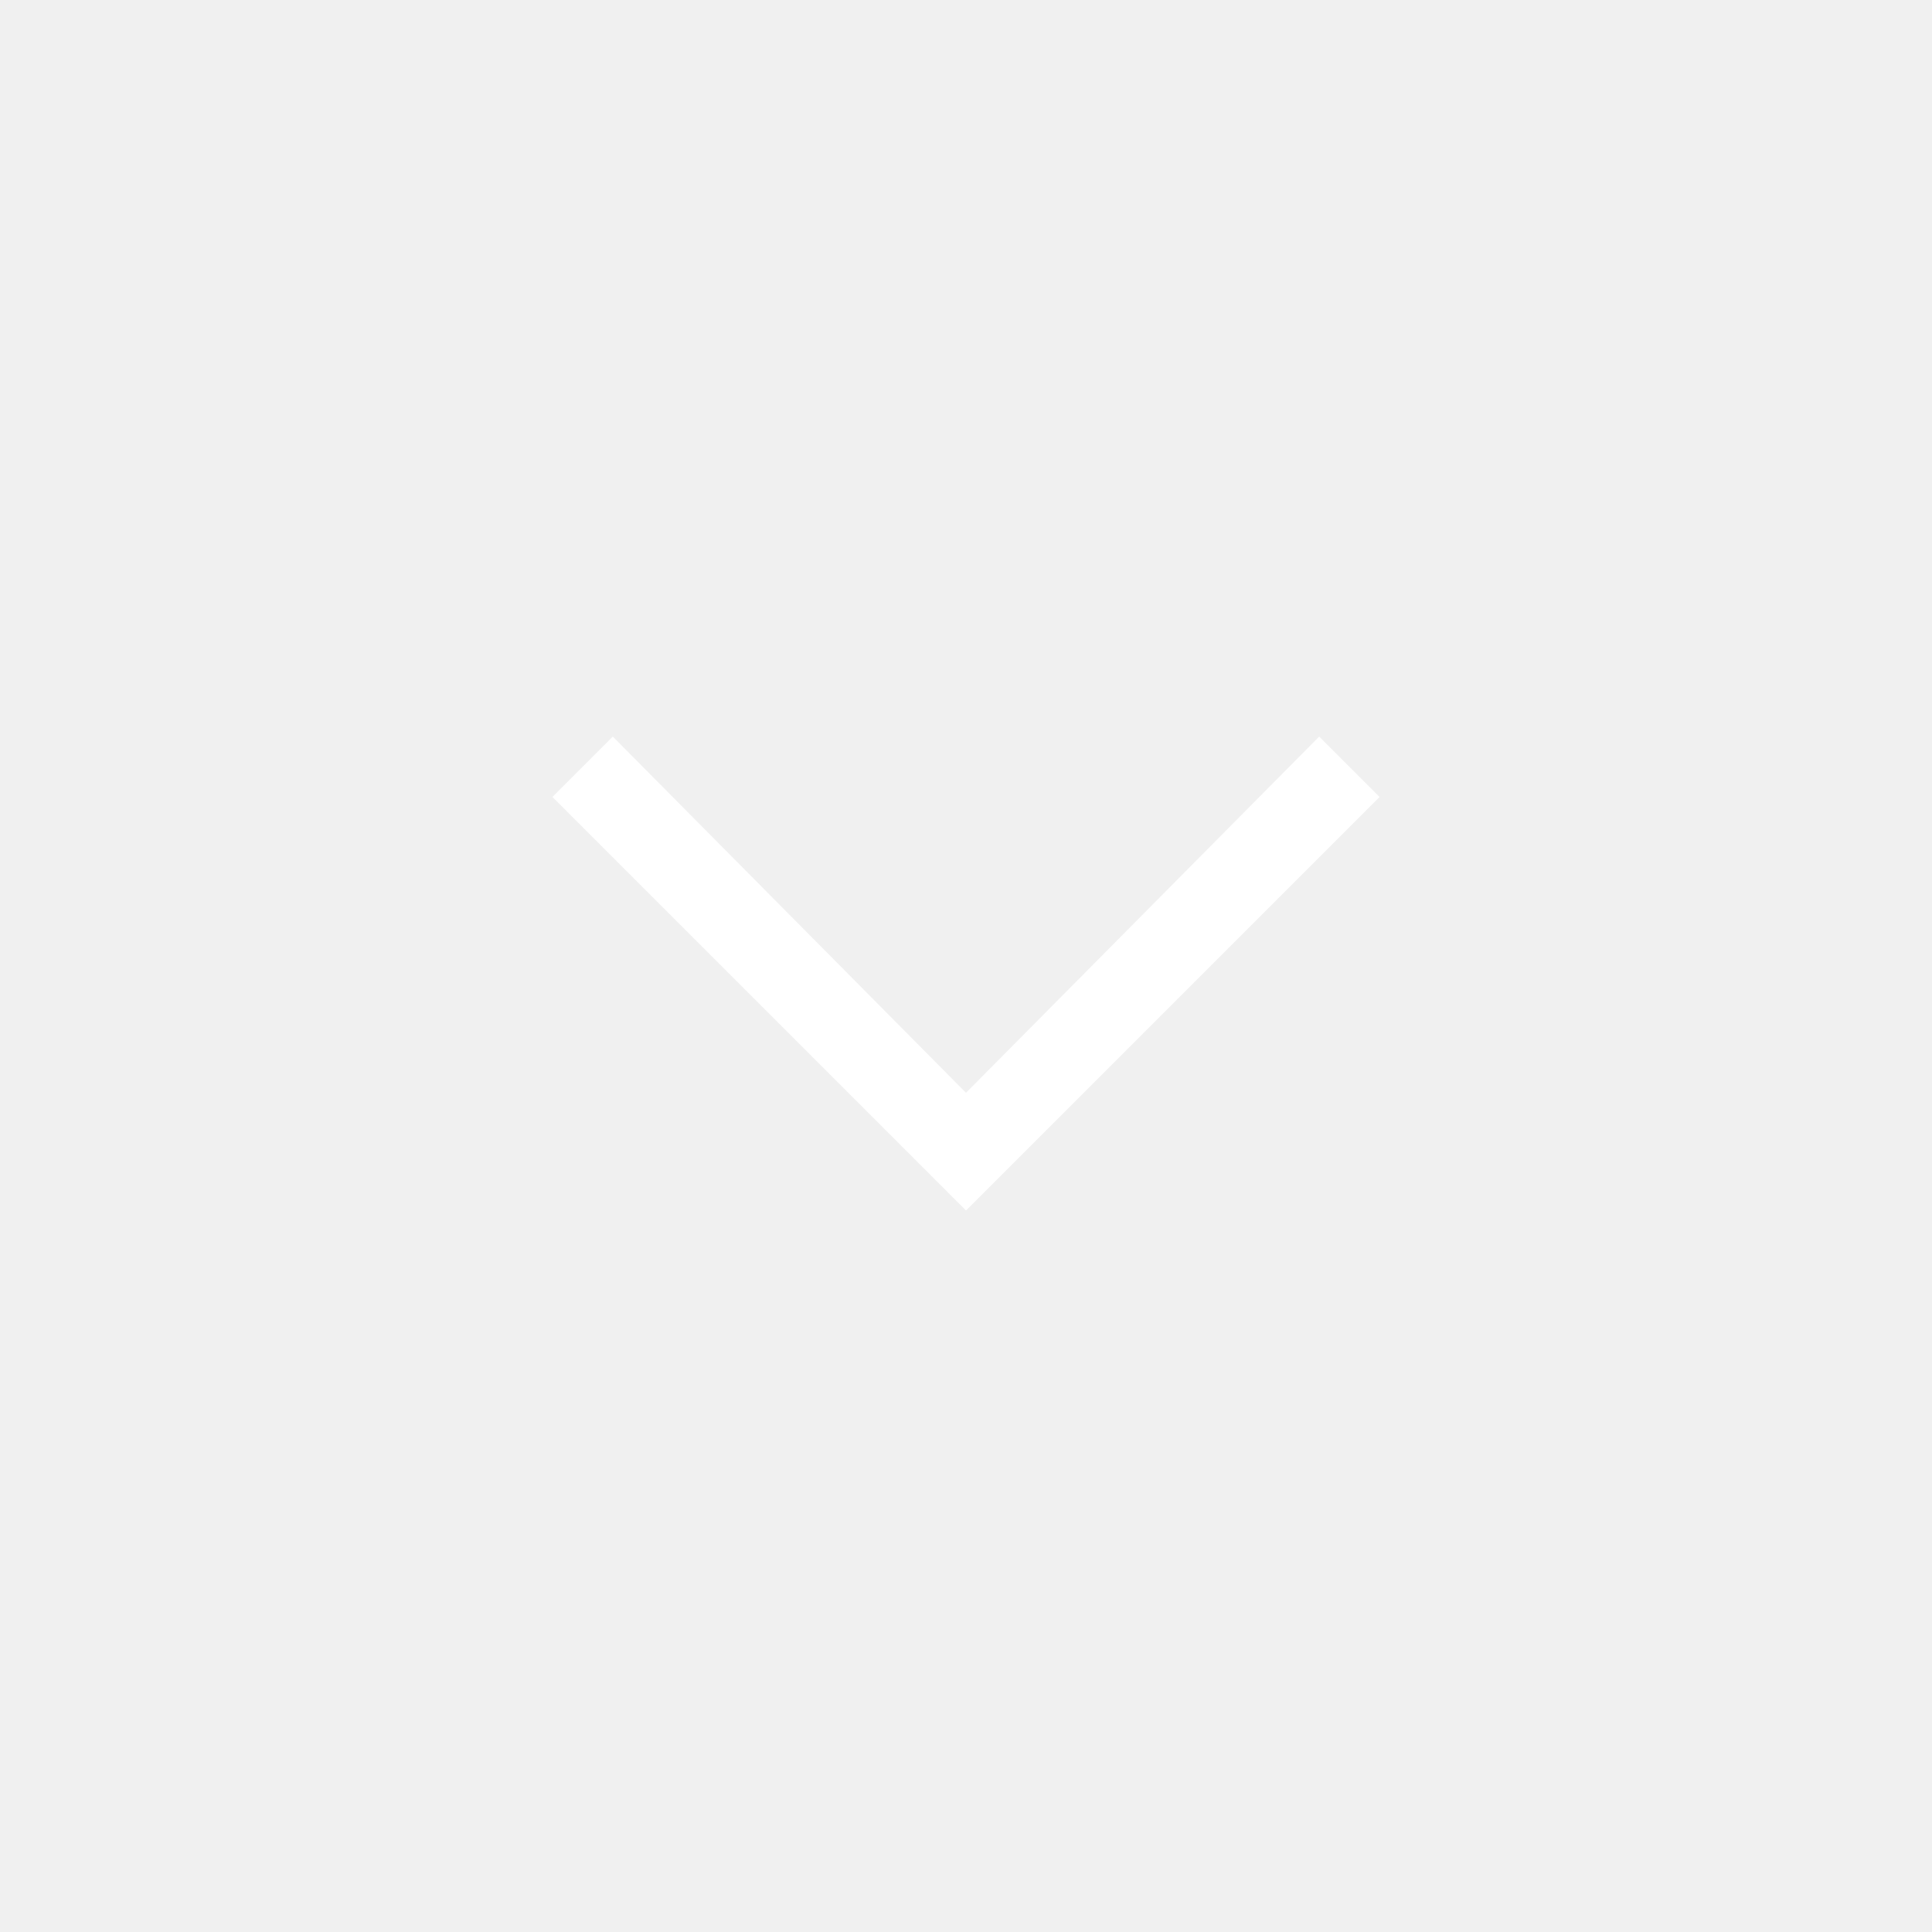
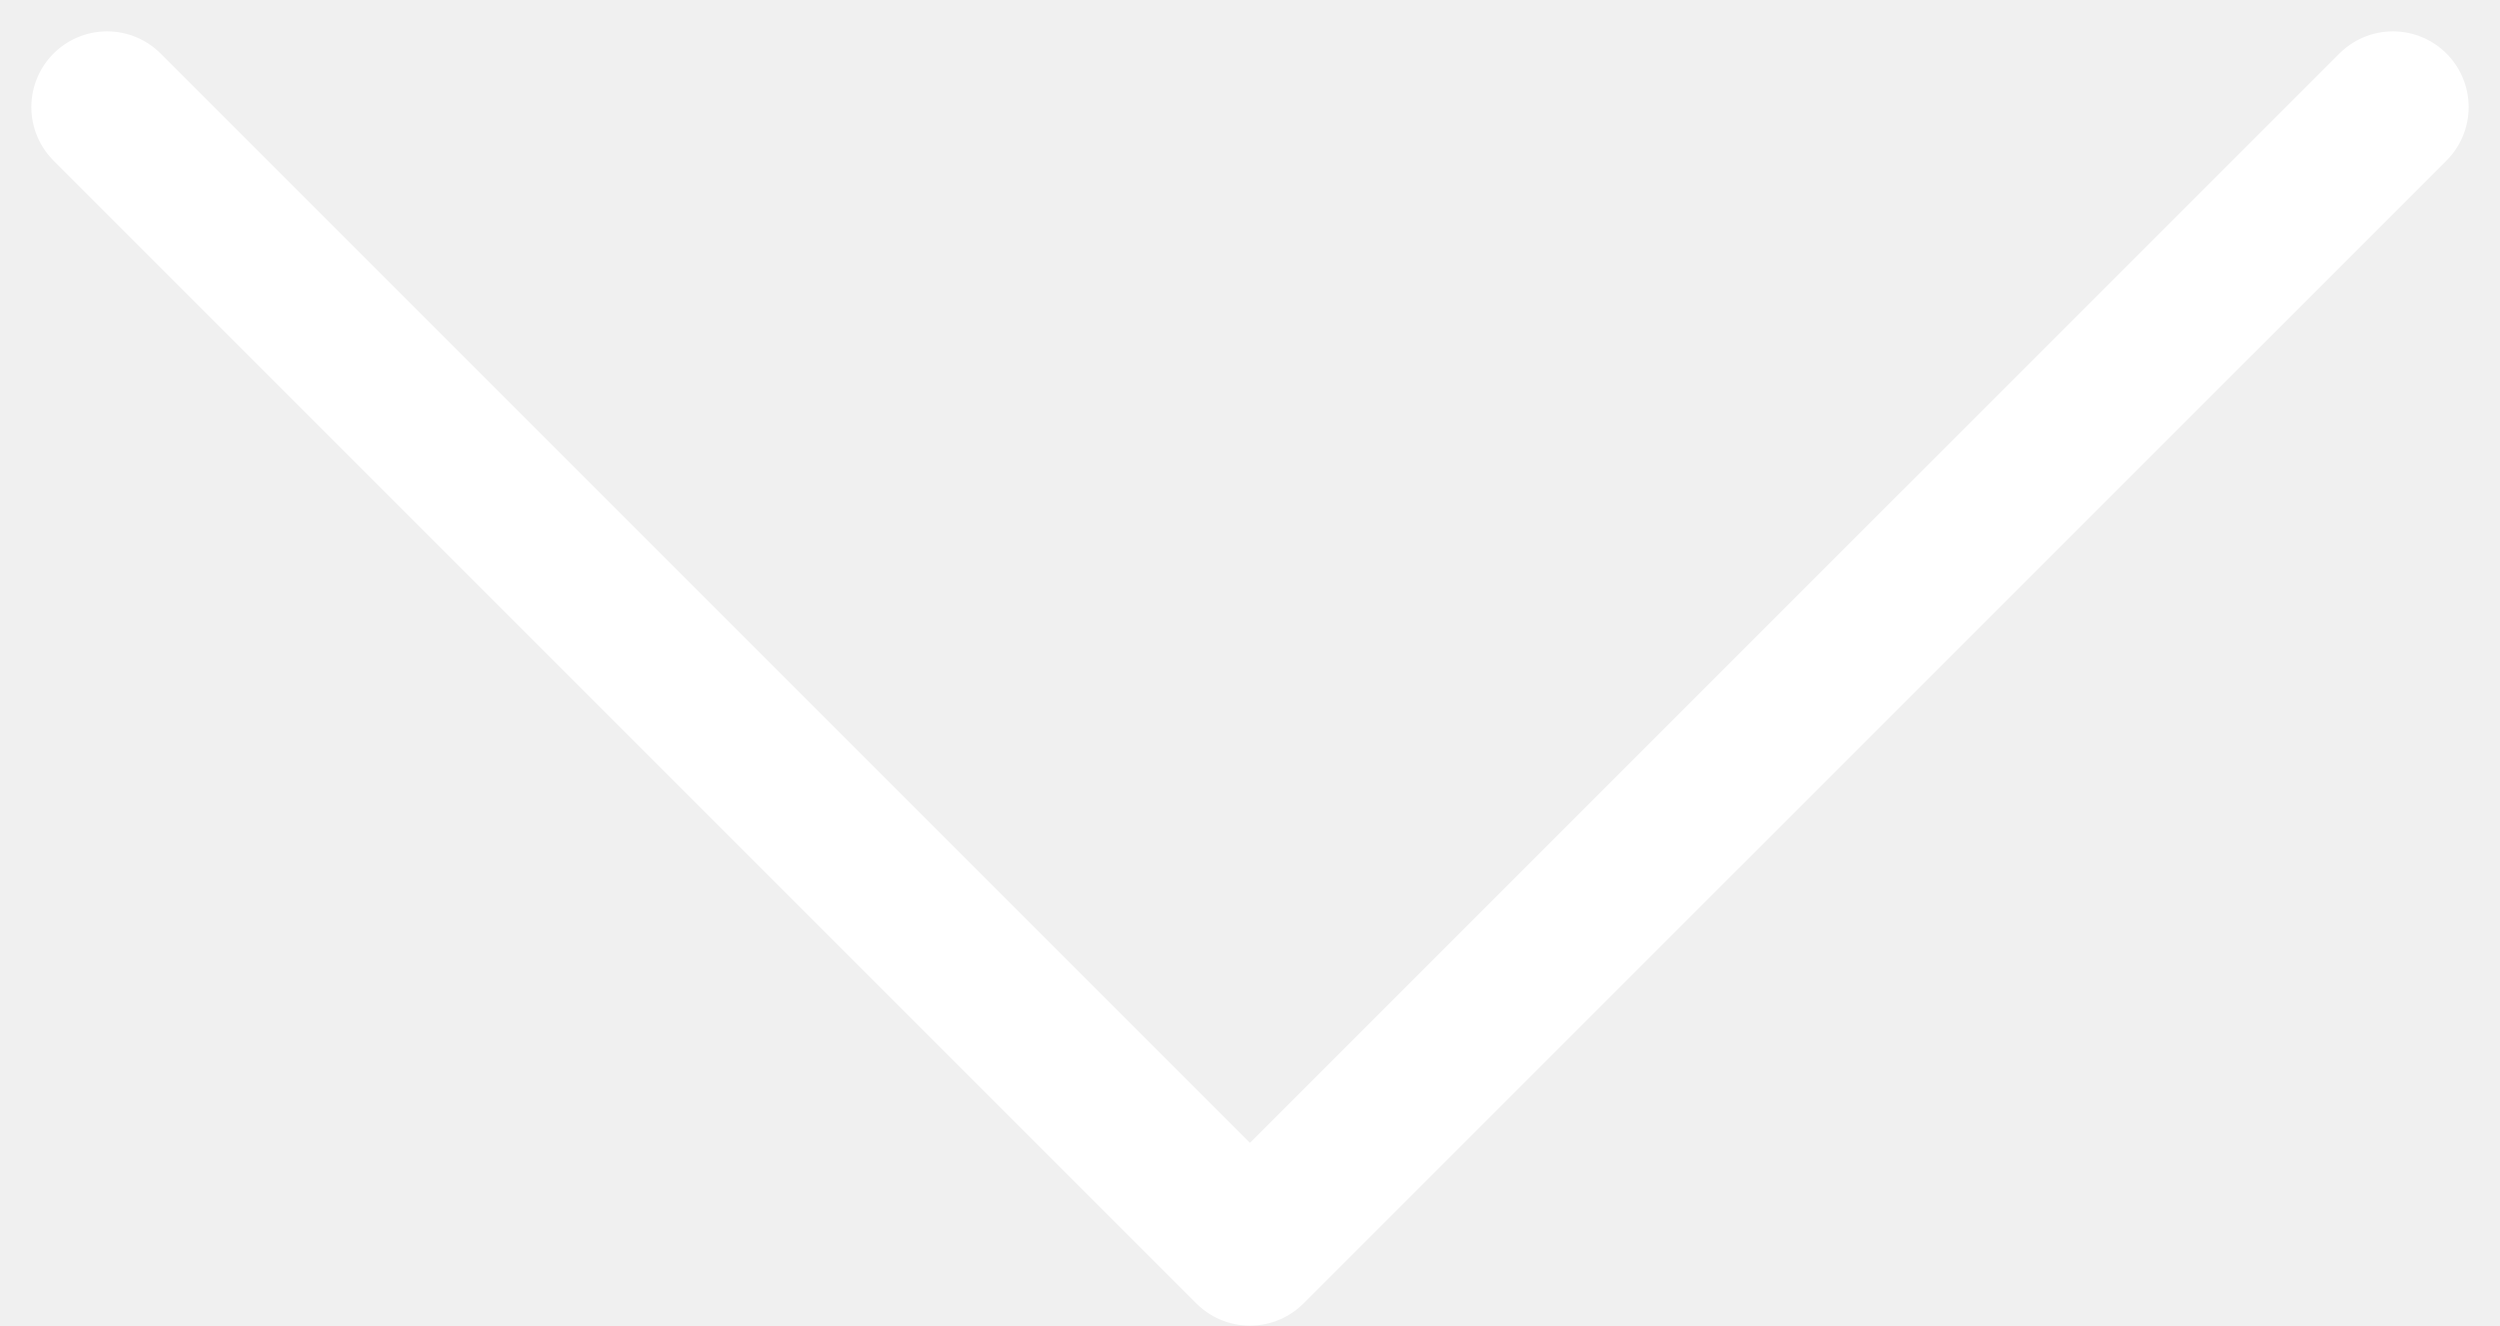
- <svg xmlns="http://www.w3.org/2000/svg" id="Layer_1" style="enable-background:new 0 0 64 64;" version="1.1" viewBox="0 0 64 64" xml:space="preserve">
-   <style type="text/css">
- 	.st0{fill:#ffffff;}
- </style>
-   <g>
-     <g id="Icon-Chevron-Left" transform="translate(237, 335)">
-       <polyline class="st0" id="Fill-35" points="-218.7,-308.6 -216.7,-310.6 -205,-298.8 -193.3,-310.6 -191.3,-308.6 -205,-294.9      -218.7,-308.6    " />
-     </g>
+ <svg xmlns="http://www.w3.org/2000/svg" width="16.507" height="8.753" viewBox="0 0 16.507 8.753">
+   <g id="Icon_feather-arrow-left" data-name="Icon feather-arrow-left" transform="translate(0.707 8.253) rotate(-90)">
+     <path id="Path_37" data-name="Path 37" d="M7.546,15.093,0,7.546,7.546,0" fill="none" stroke="#fff" stroke-linecap="round" stroke-linejoin="round" stroke-width="1" />
  </g>
</svg>
